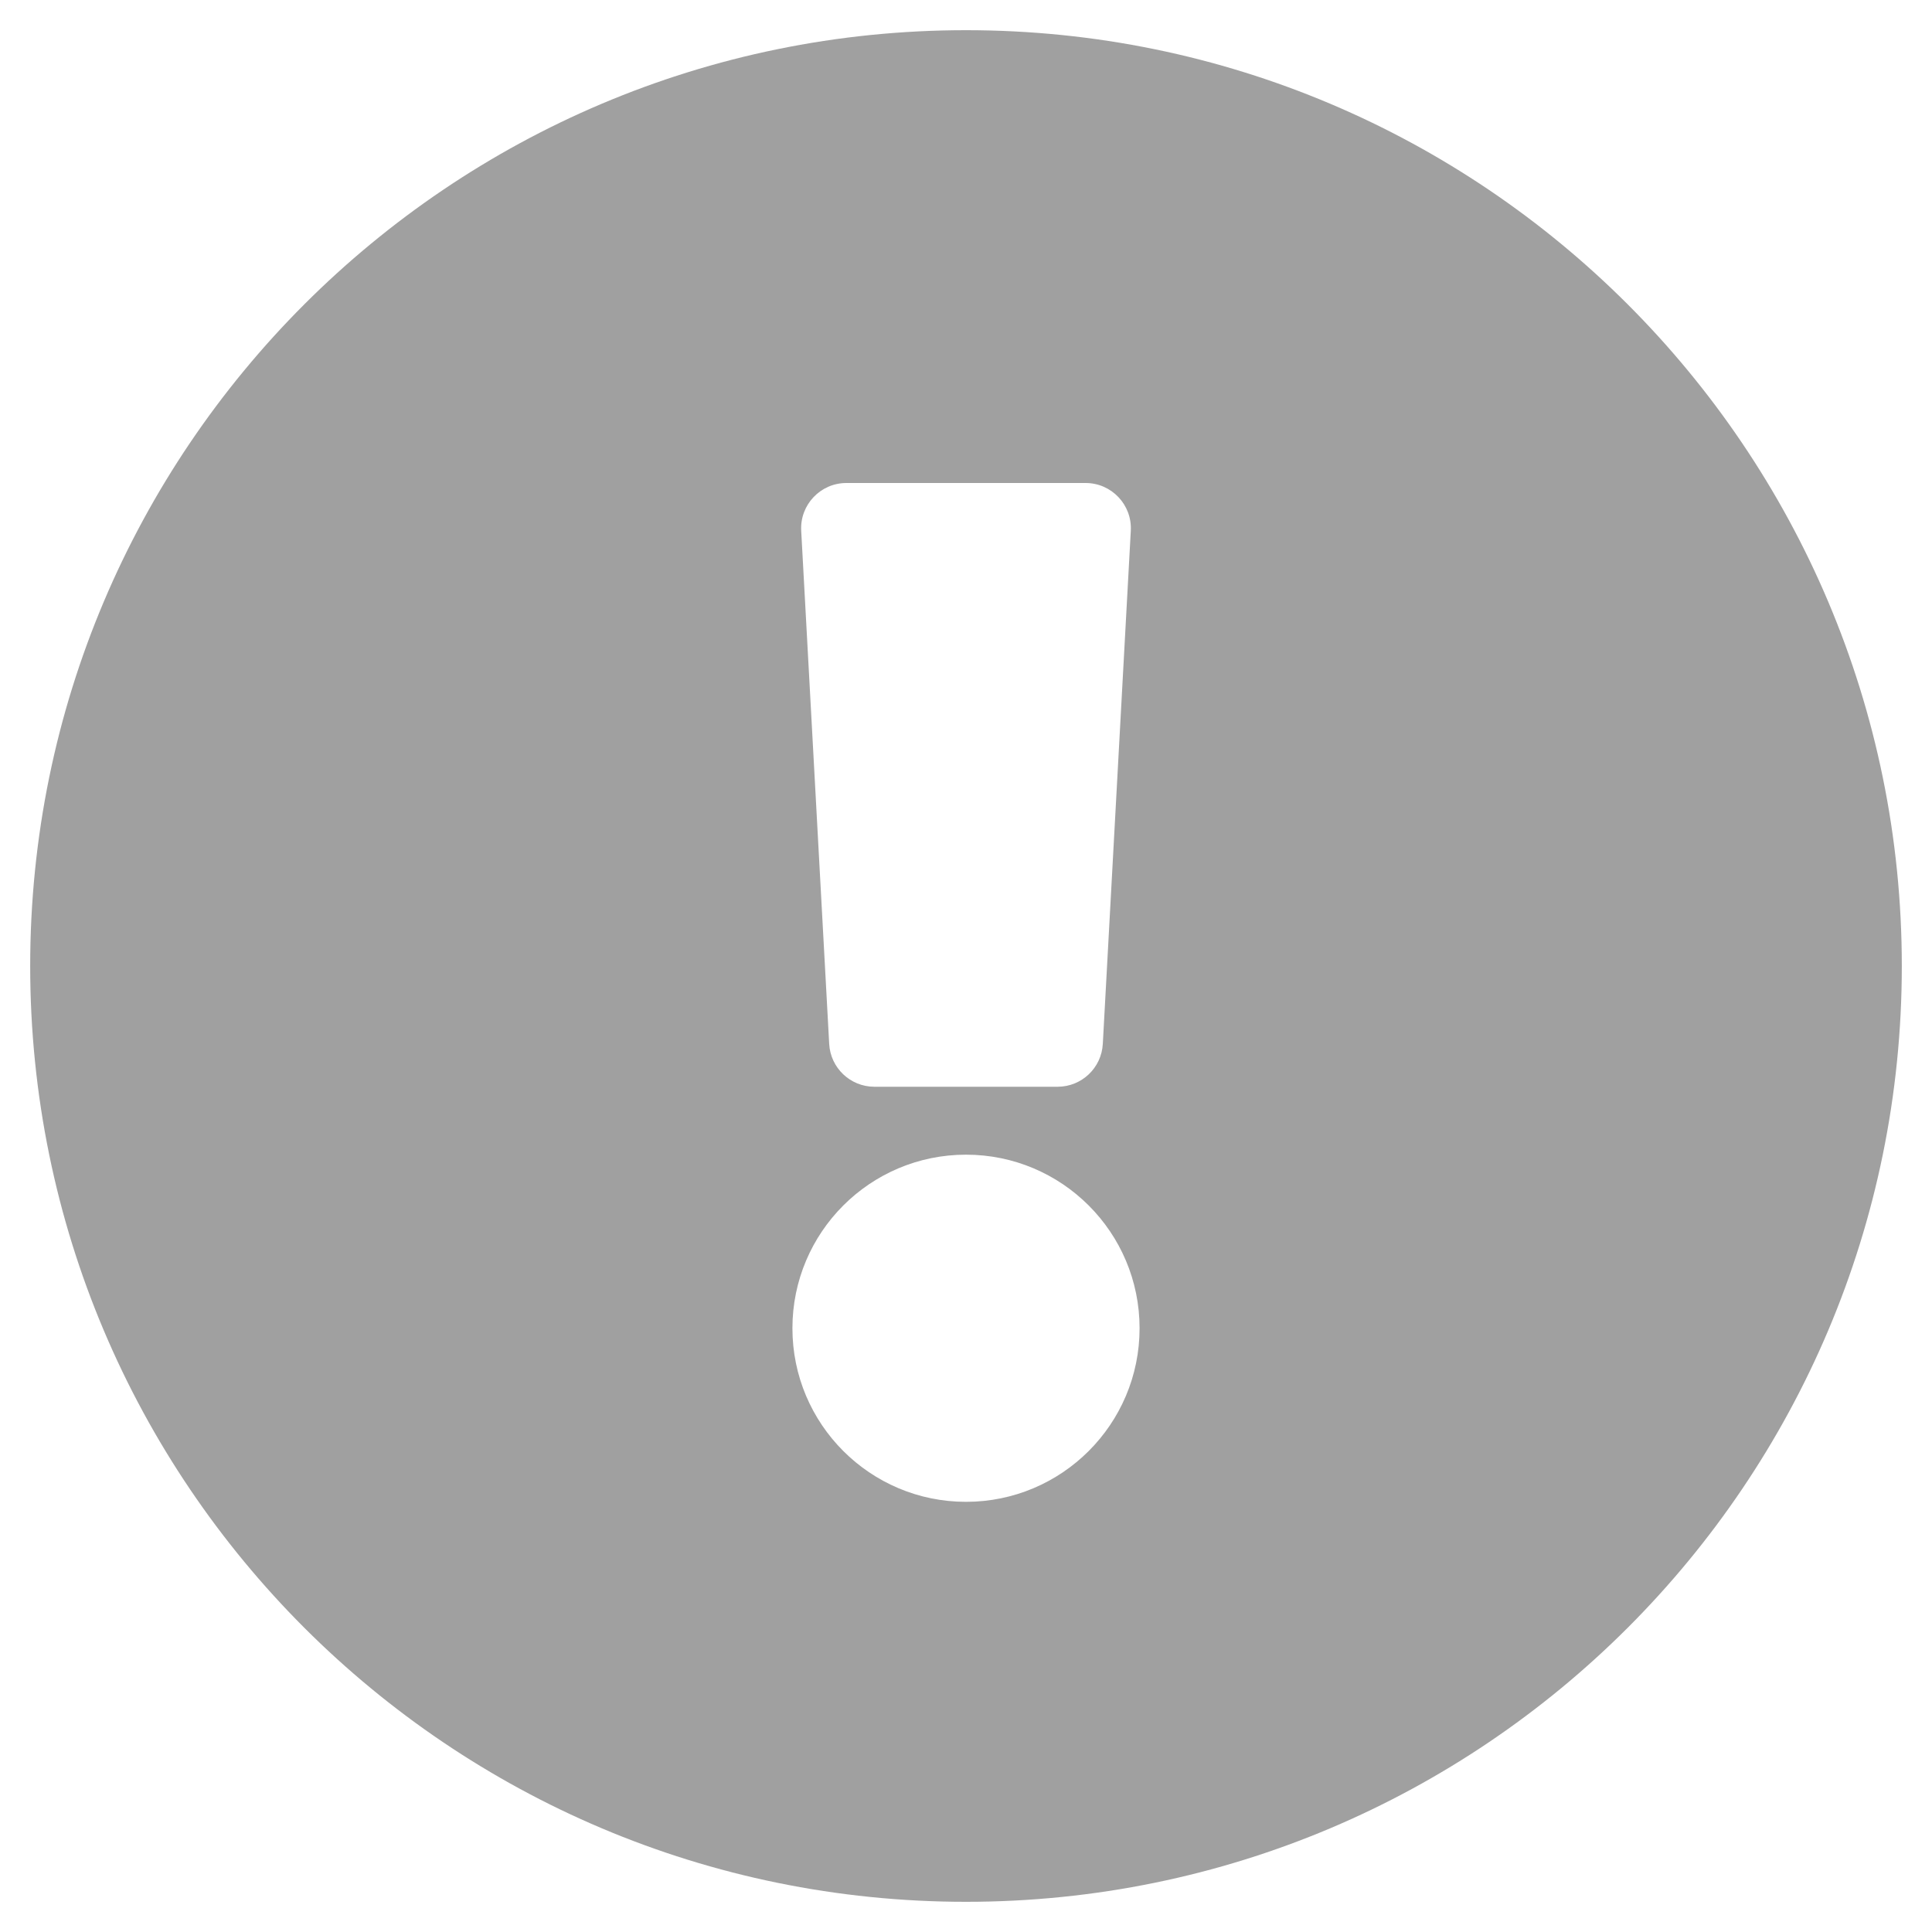
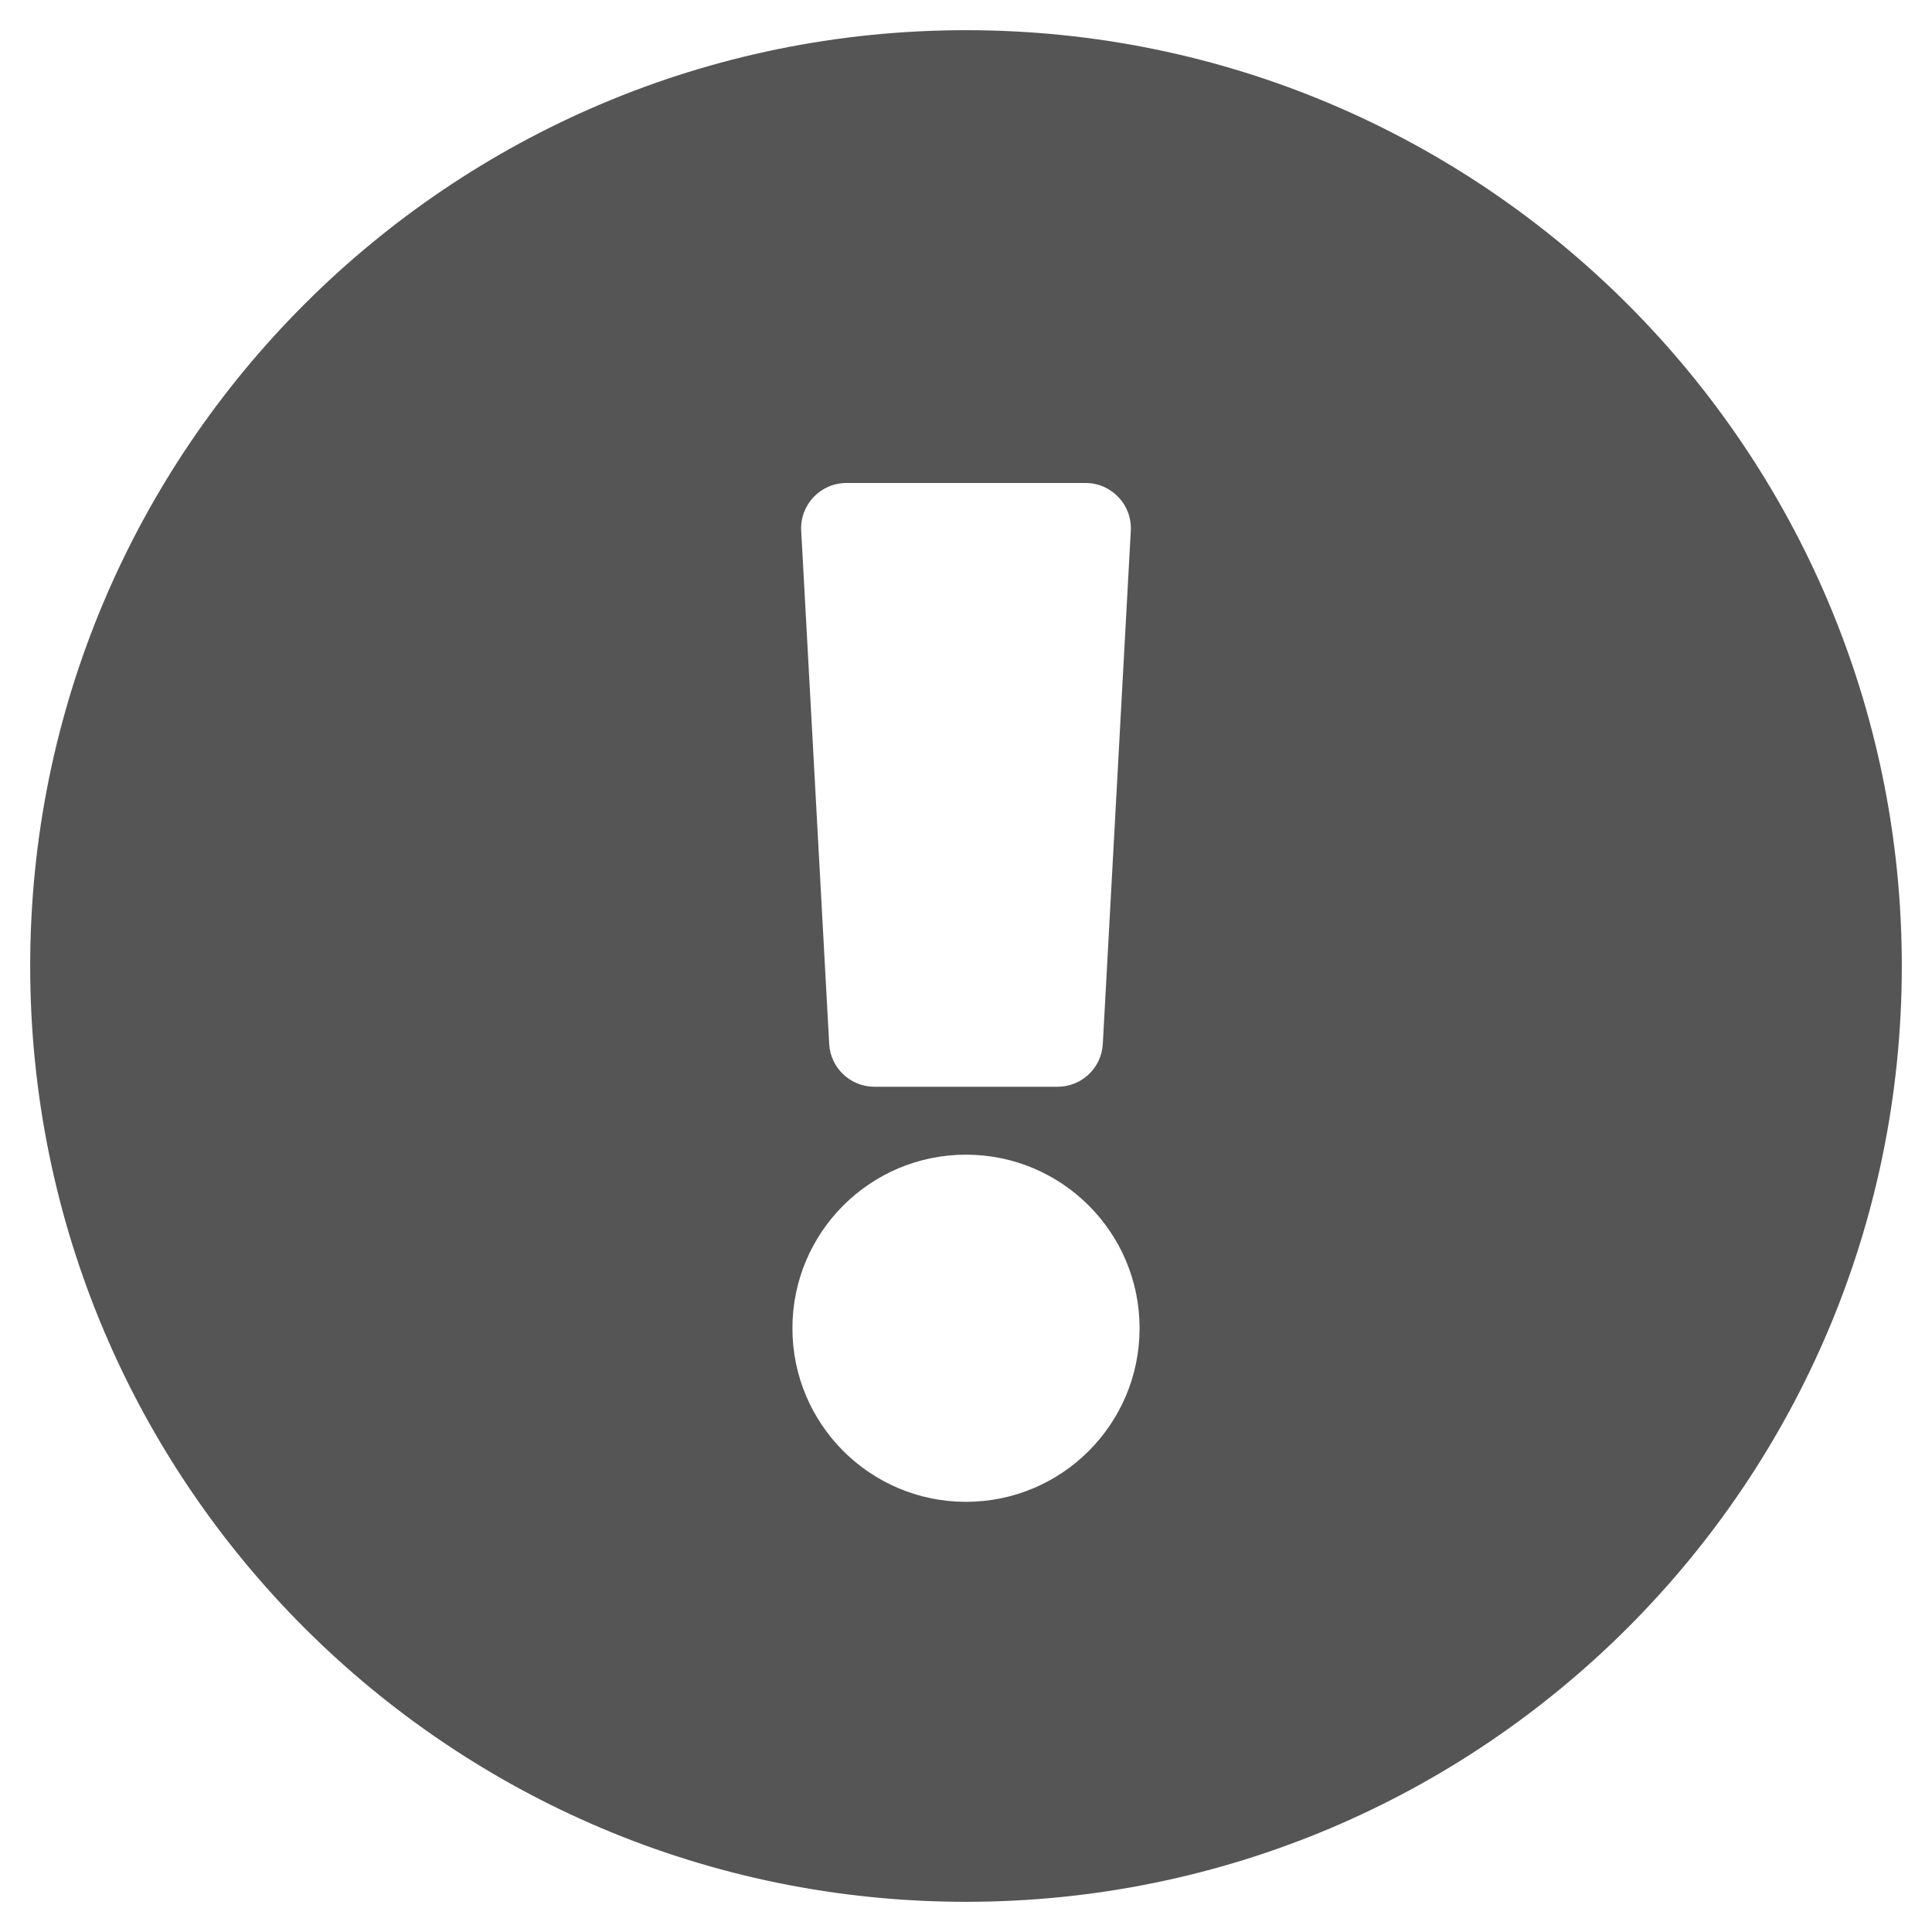
- <svg xmlns="http://www.w3.org/2000/svg" viewBox="0 0 512 512" fill="#a0a0a0">
+ <svg xmlns="http://www.w3.org/2000/svg" viewBox="0 0 512 512" fill="#555555">
  <path d="M504 256c0 136.997-111.043 248-248 248S8 392.997 8 256C8 119.083 119.043 8 256 8s248 111.083 248 248zm-248 50c-25.405 0-46 20.595-46 46s20.595 46 46 46 46-20.595 46-46-20.595-46-46-46zm-43.673-165.346l7.418 136c.347 6.364 5.609 11.346 11.982 11.346h48.546c6.373 0 11.635-4.982 11.982-11.346l7.418-136c.375-6.874-5.098-12.654-11.982-12.654h-63.383c-6.884 0-12.356 5.78-11.981 12.654z" />
</svg>
